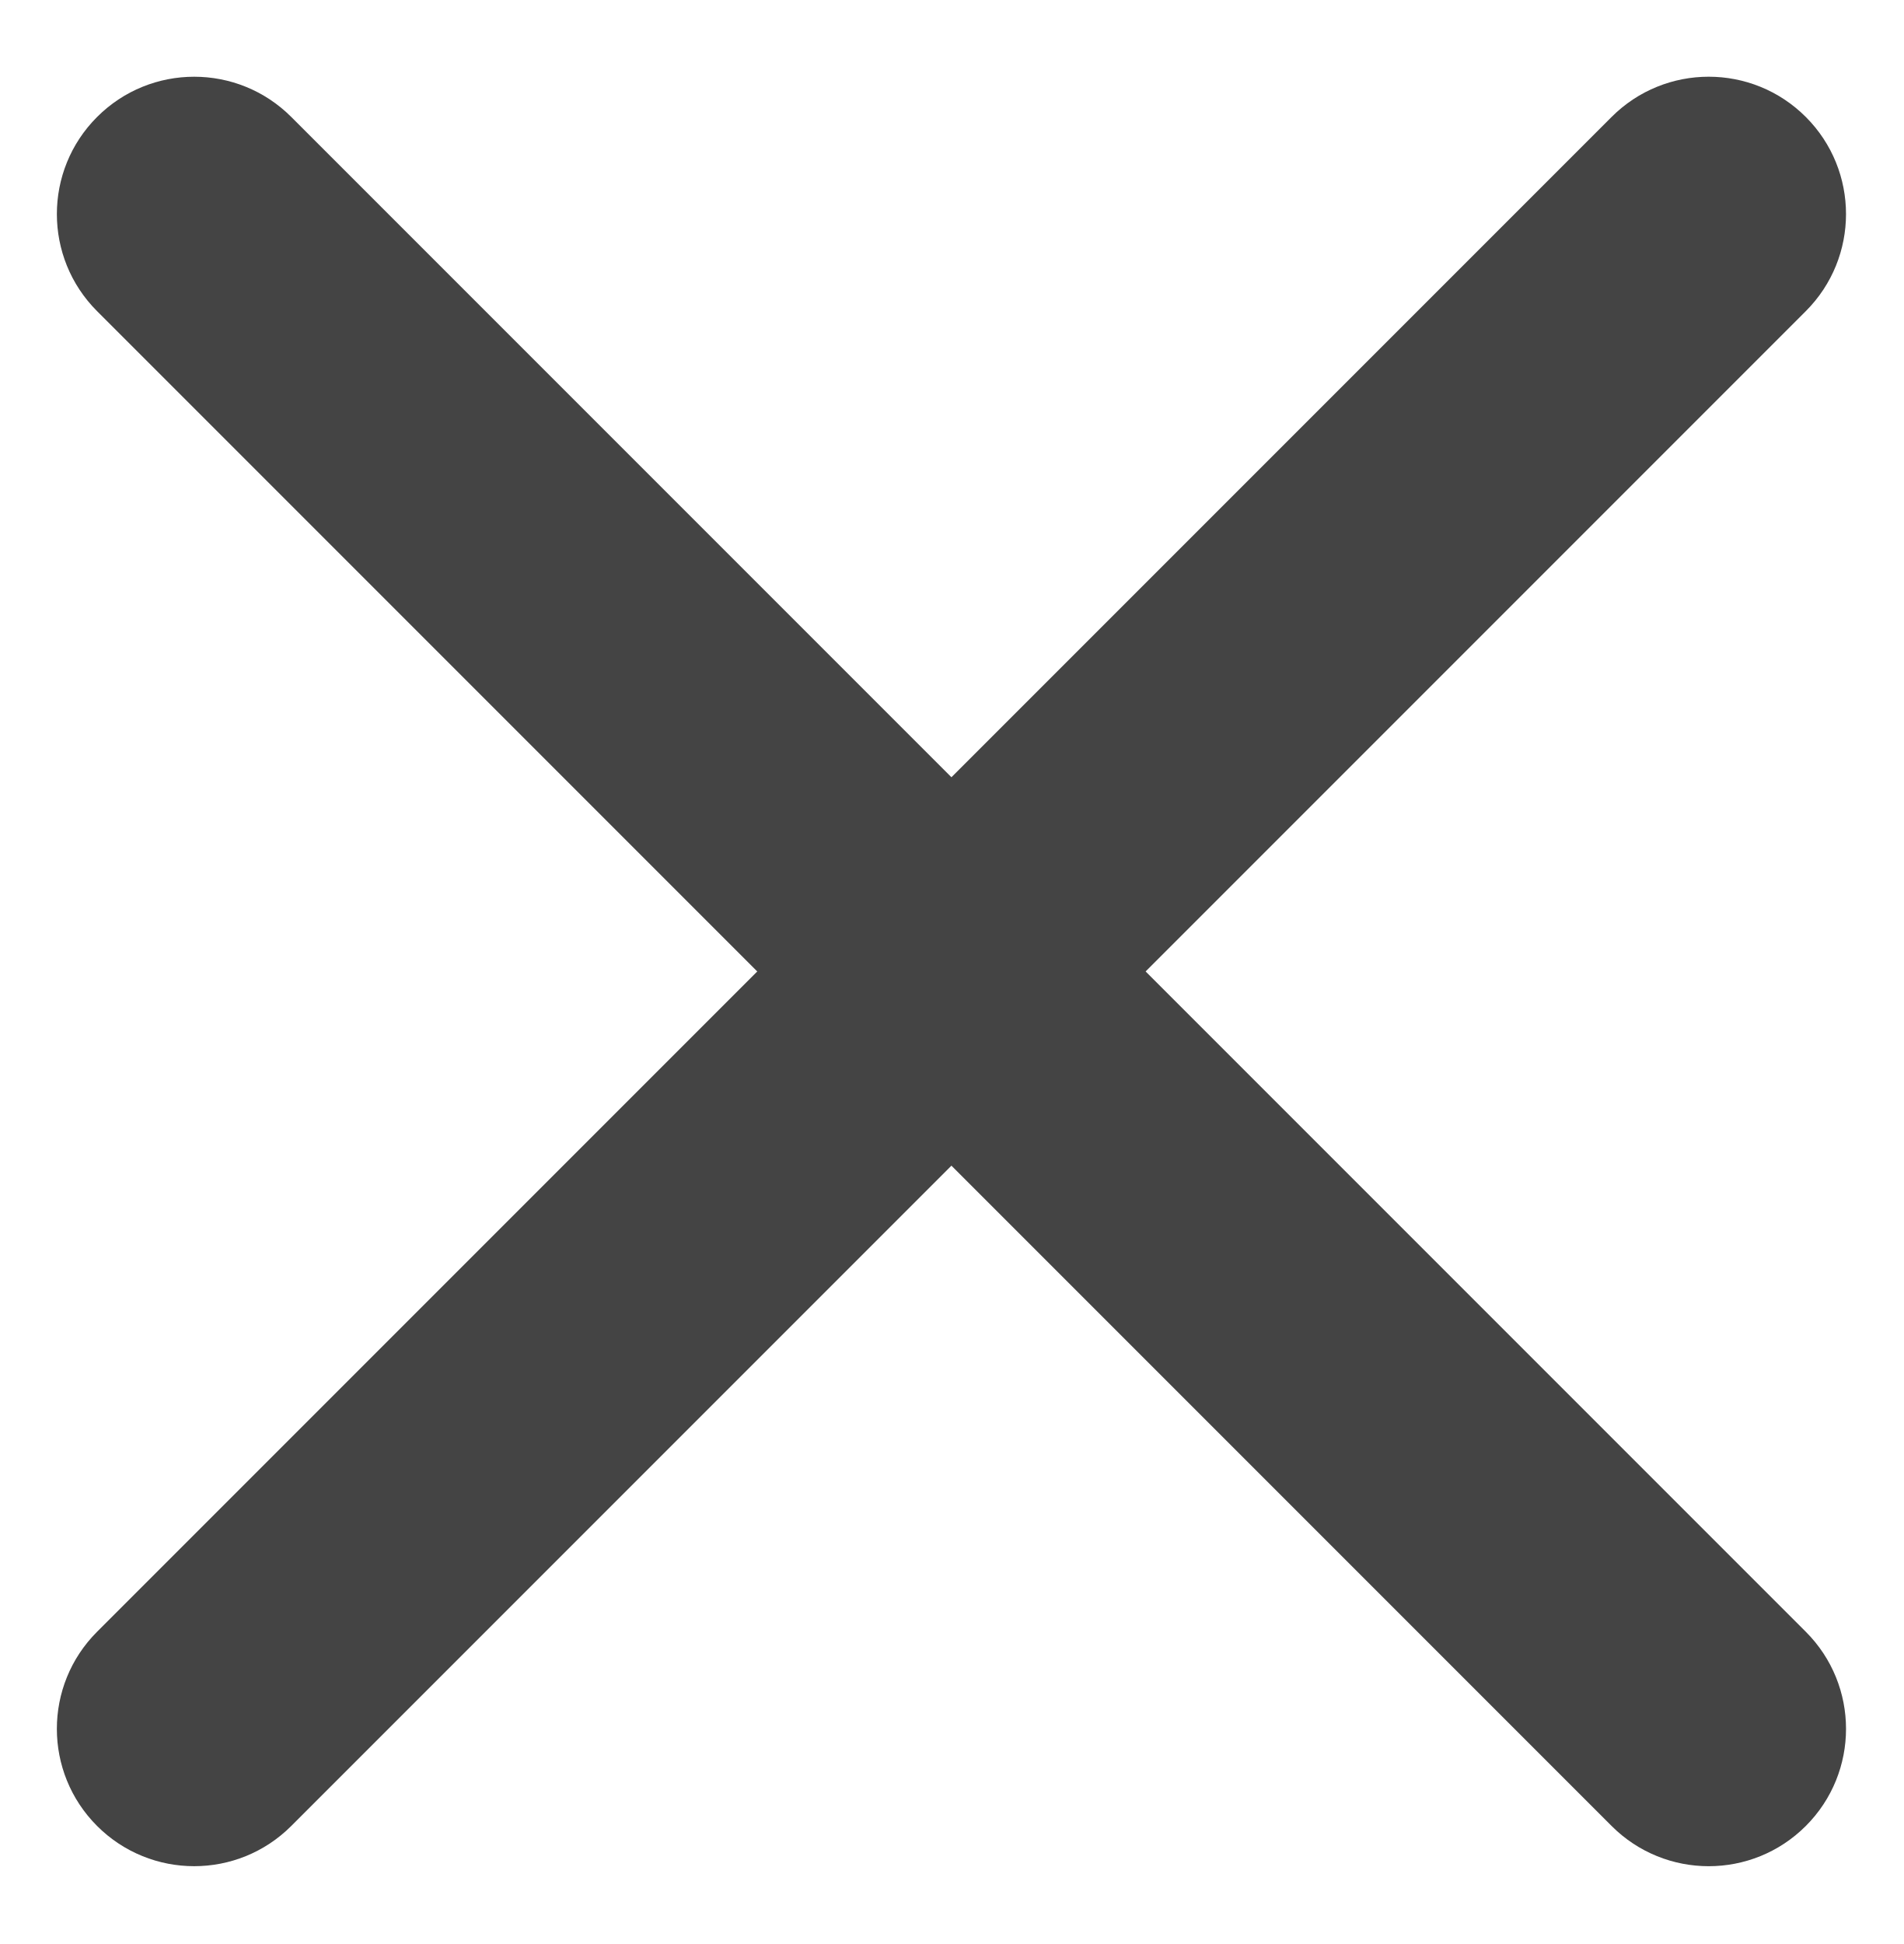
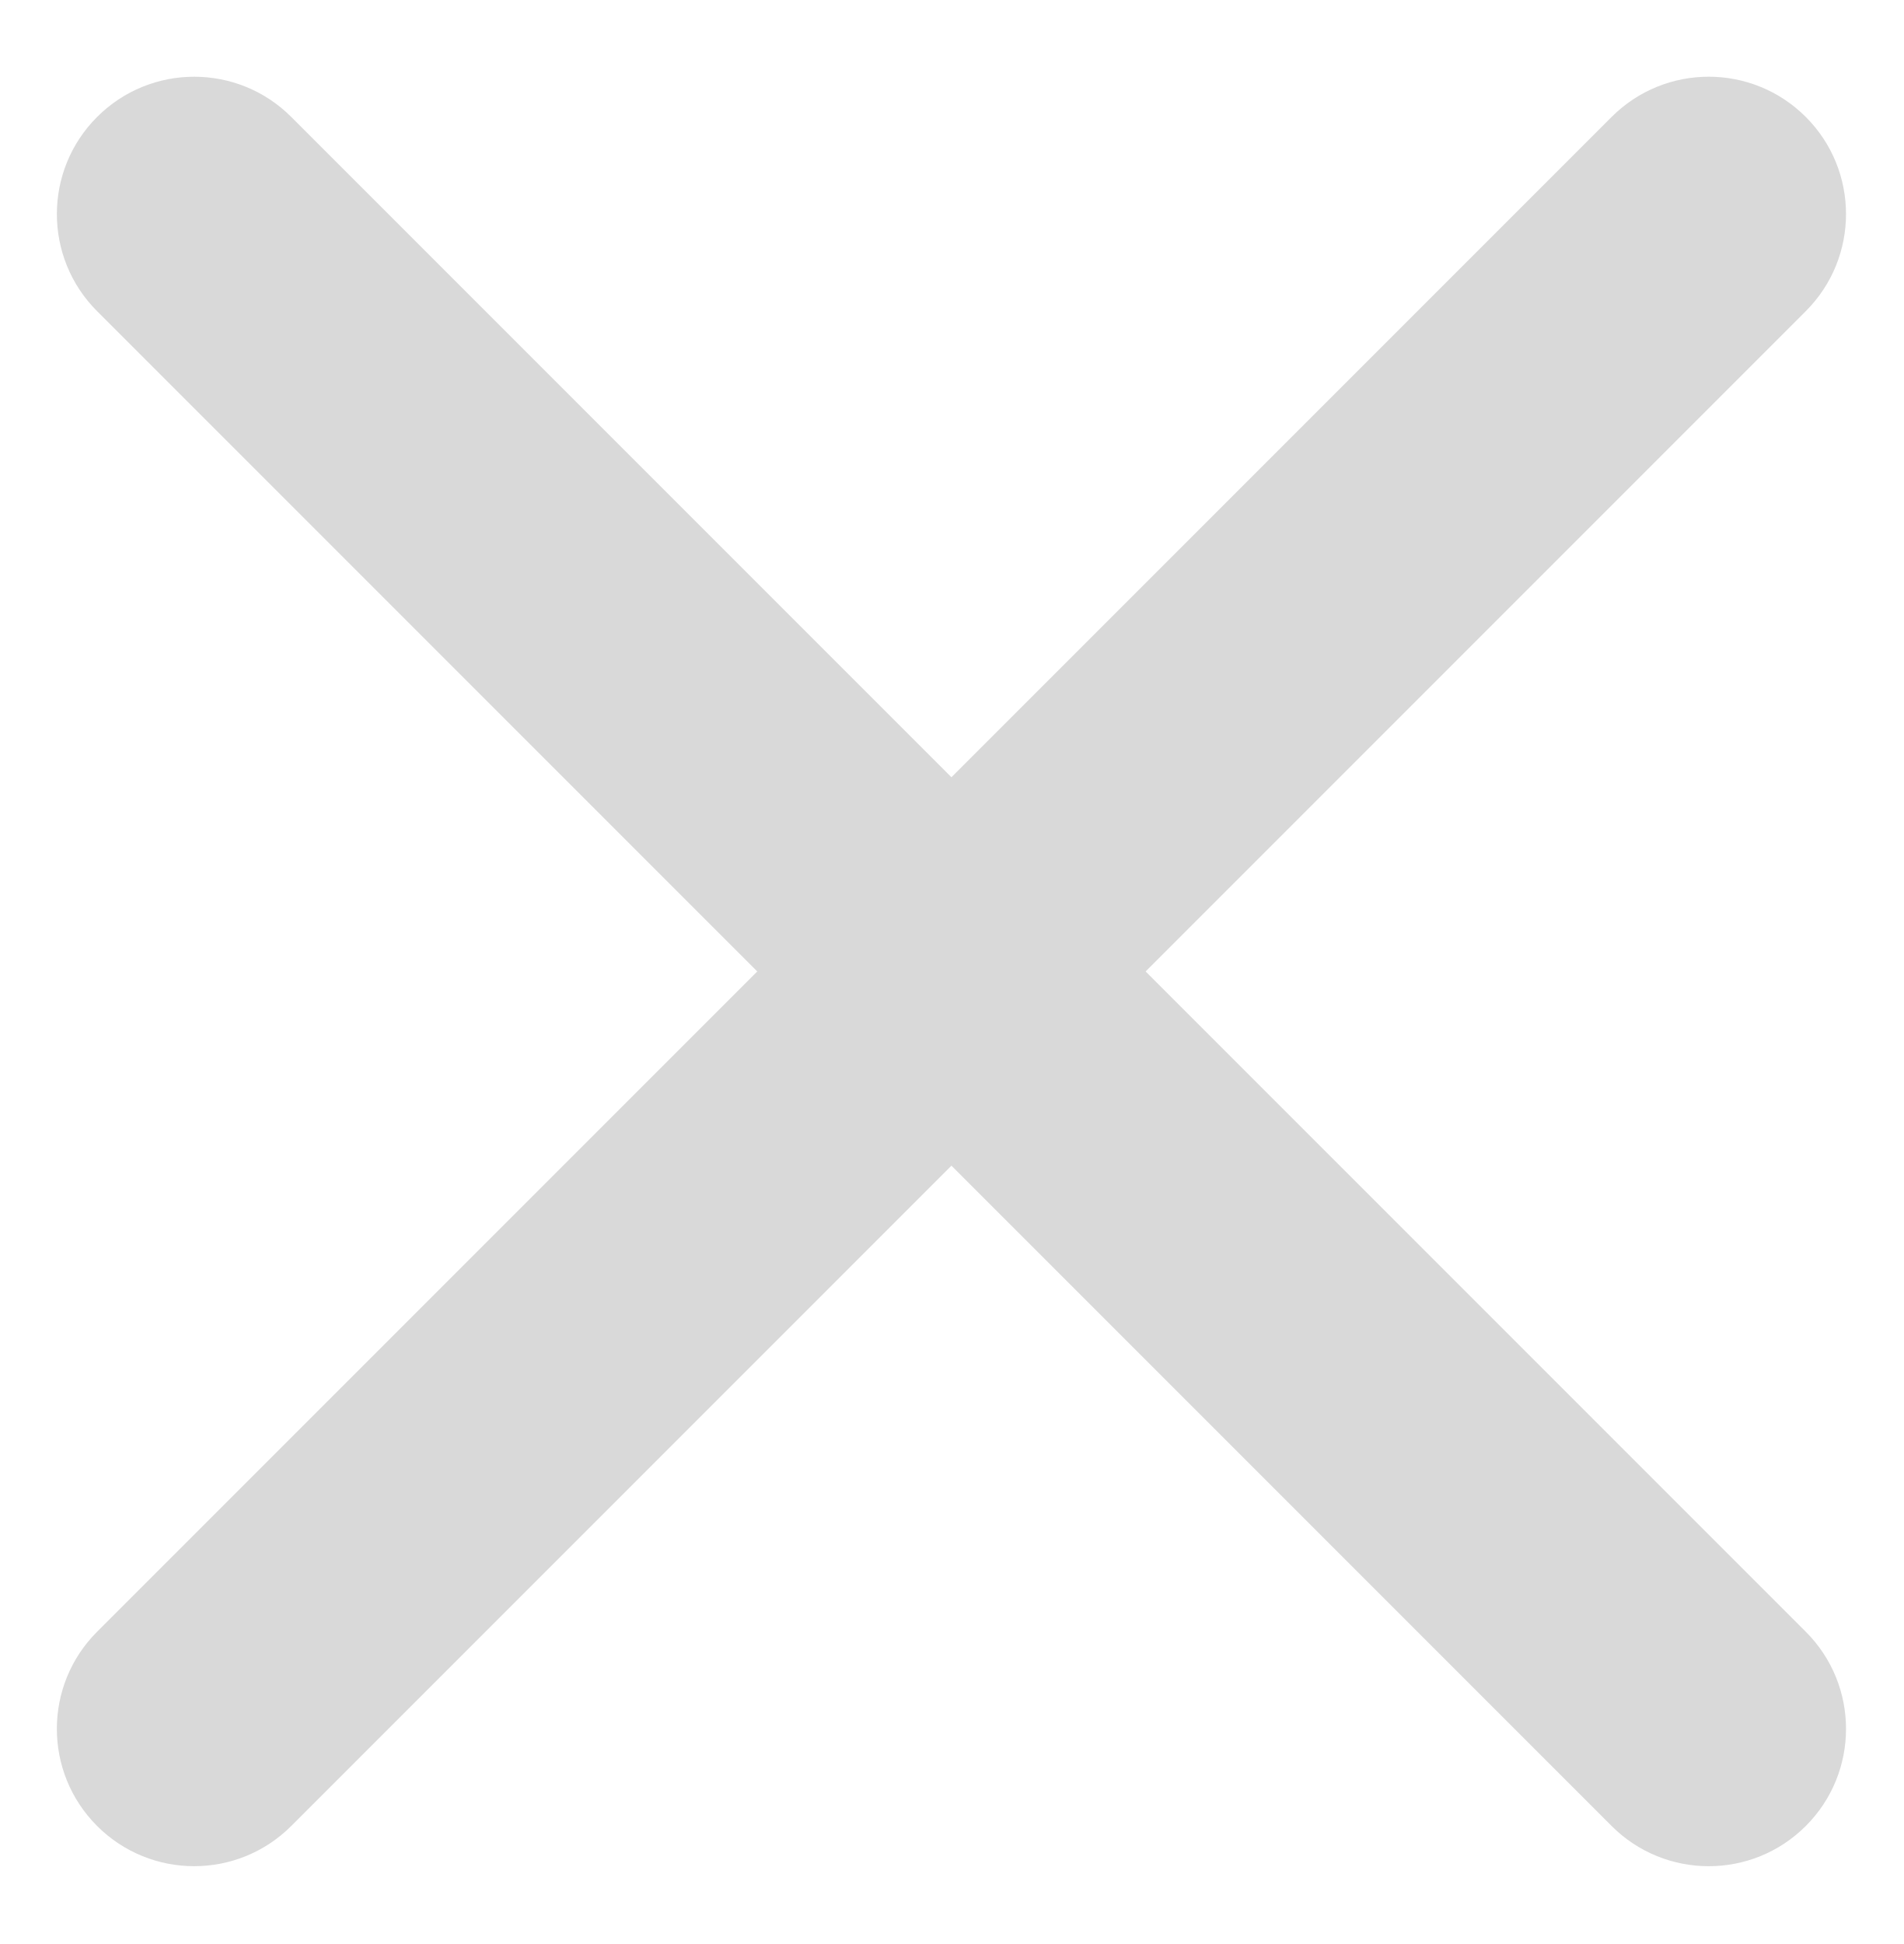
<svg xmlns="http://www.w3.org/2000/svg" width="48" height="49" viewBox="0 0 48 49" fill="none">
-   <rect x="43.077" y="48.472" width="60.92" height="6.923" rx="3.461" transform="rotate(-135 43.0772 48.4724)" fill="#444444" />
-   <rect y="43.577" width="60.92" height="6.923" rx="3.461" transform="rotate(-45 0 43.5772)" fill="#444444" />
+   <rect x="43.077" y="48.472" width="60.92" height="6.923" rx="3.461" transform="rotate(-135 43.0772 48.4724)" fill="#D9D9D9" />
+   <rect y="43.577" width="60.92" height="6.923" rx="3.461" transform="rotate(-45 0 43.5772)" fill="#D9D9D9" />
</svg>
